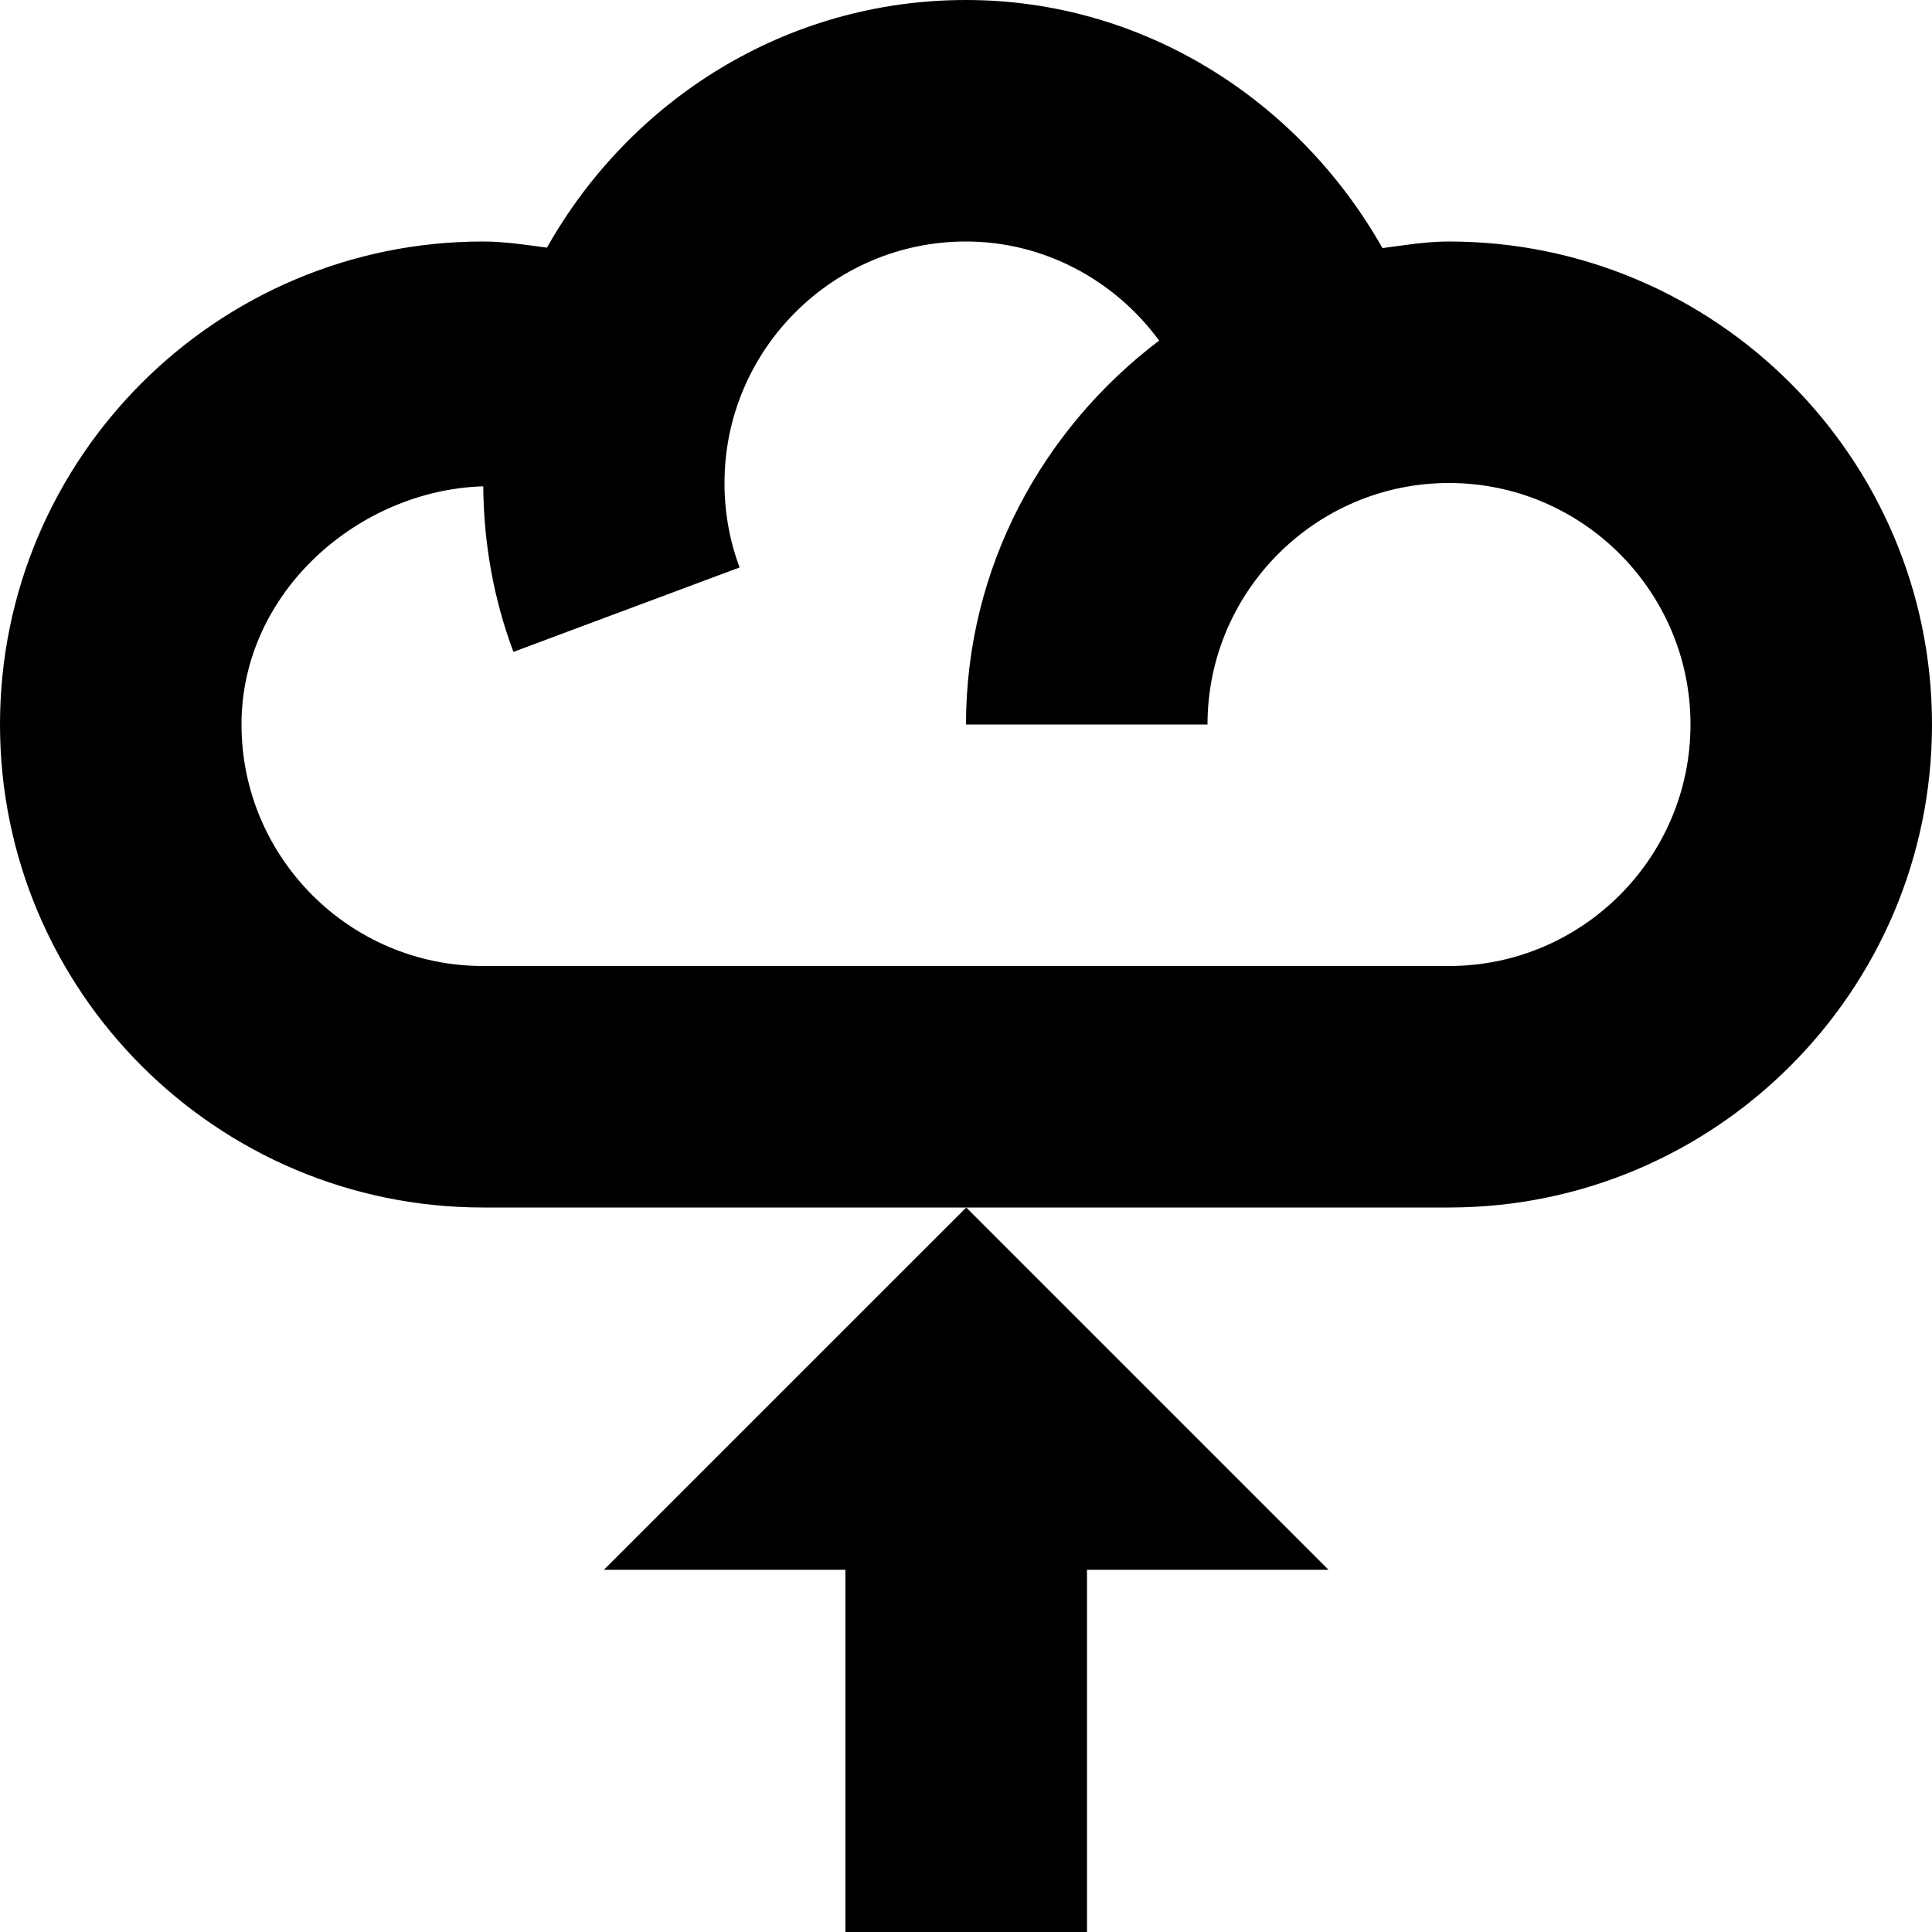
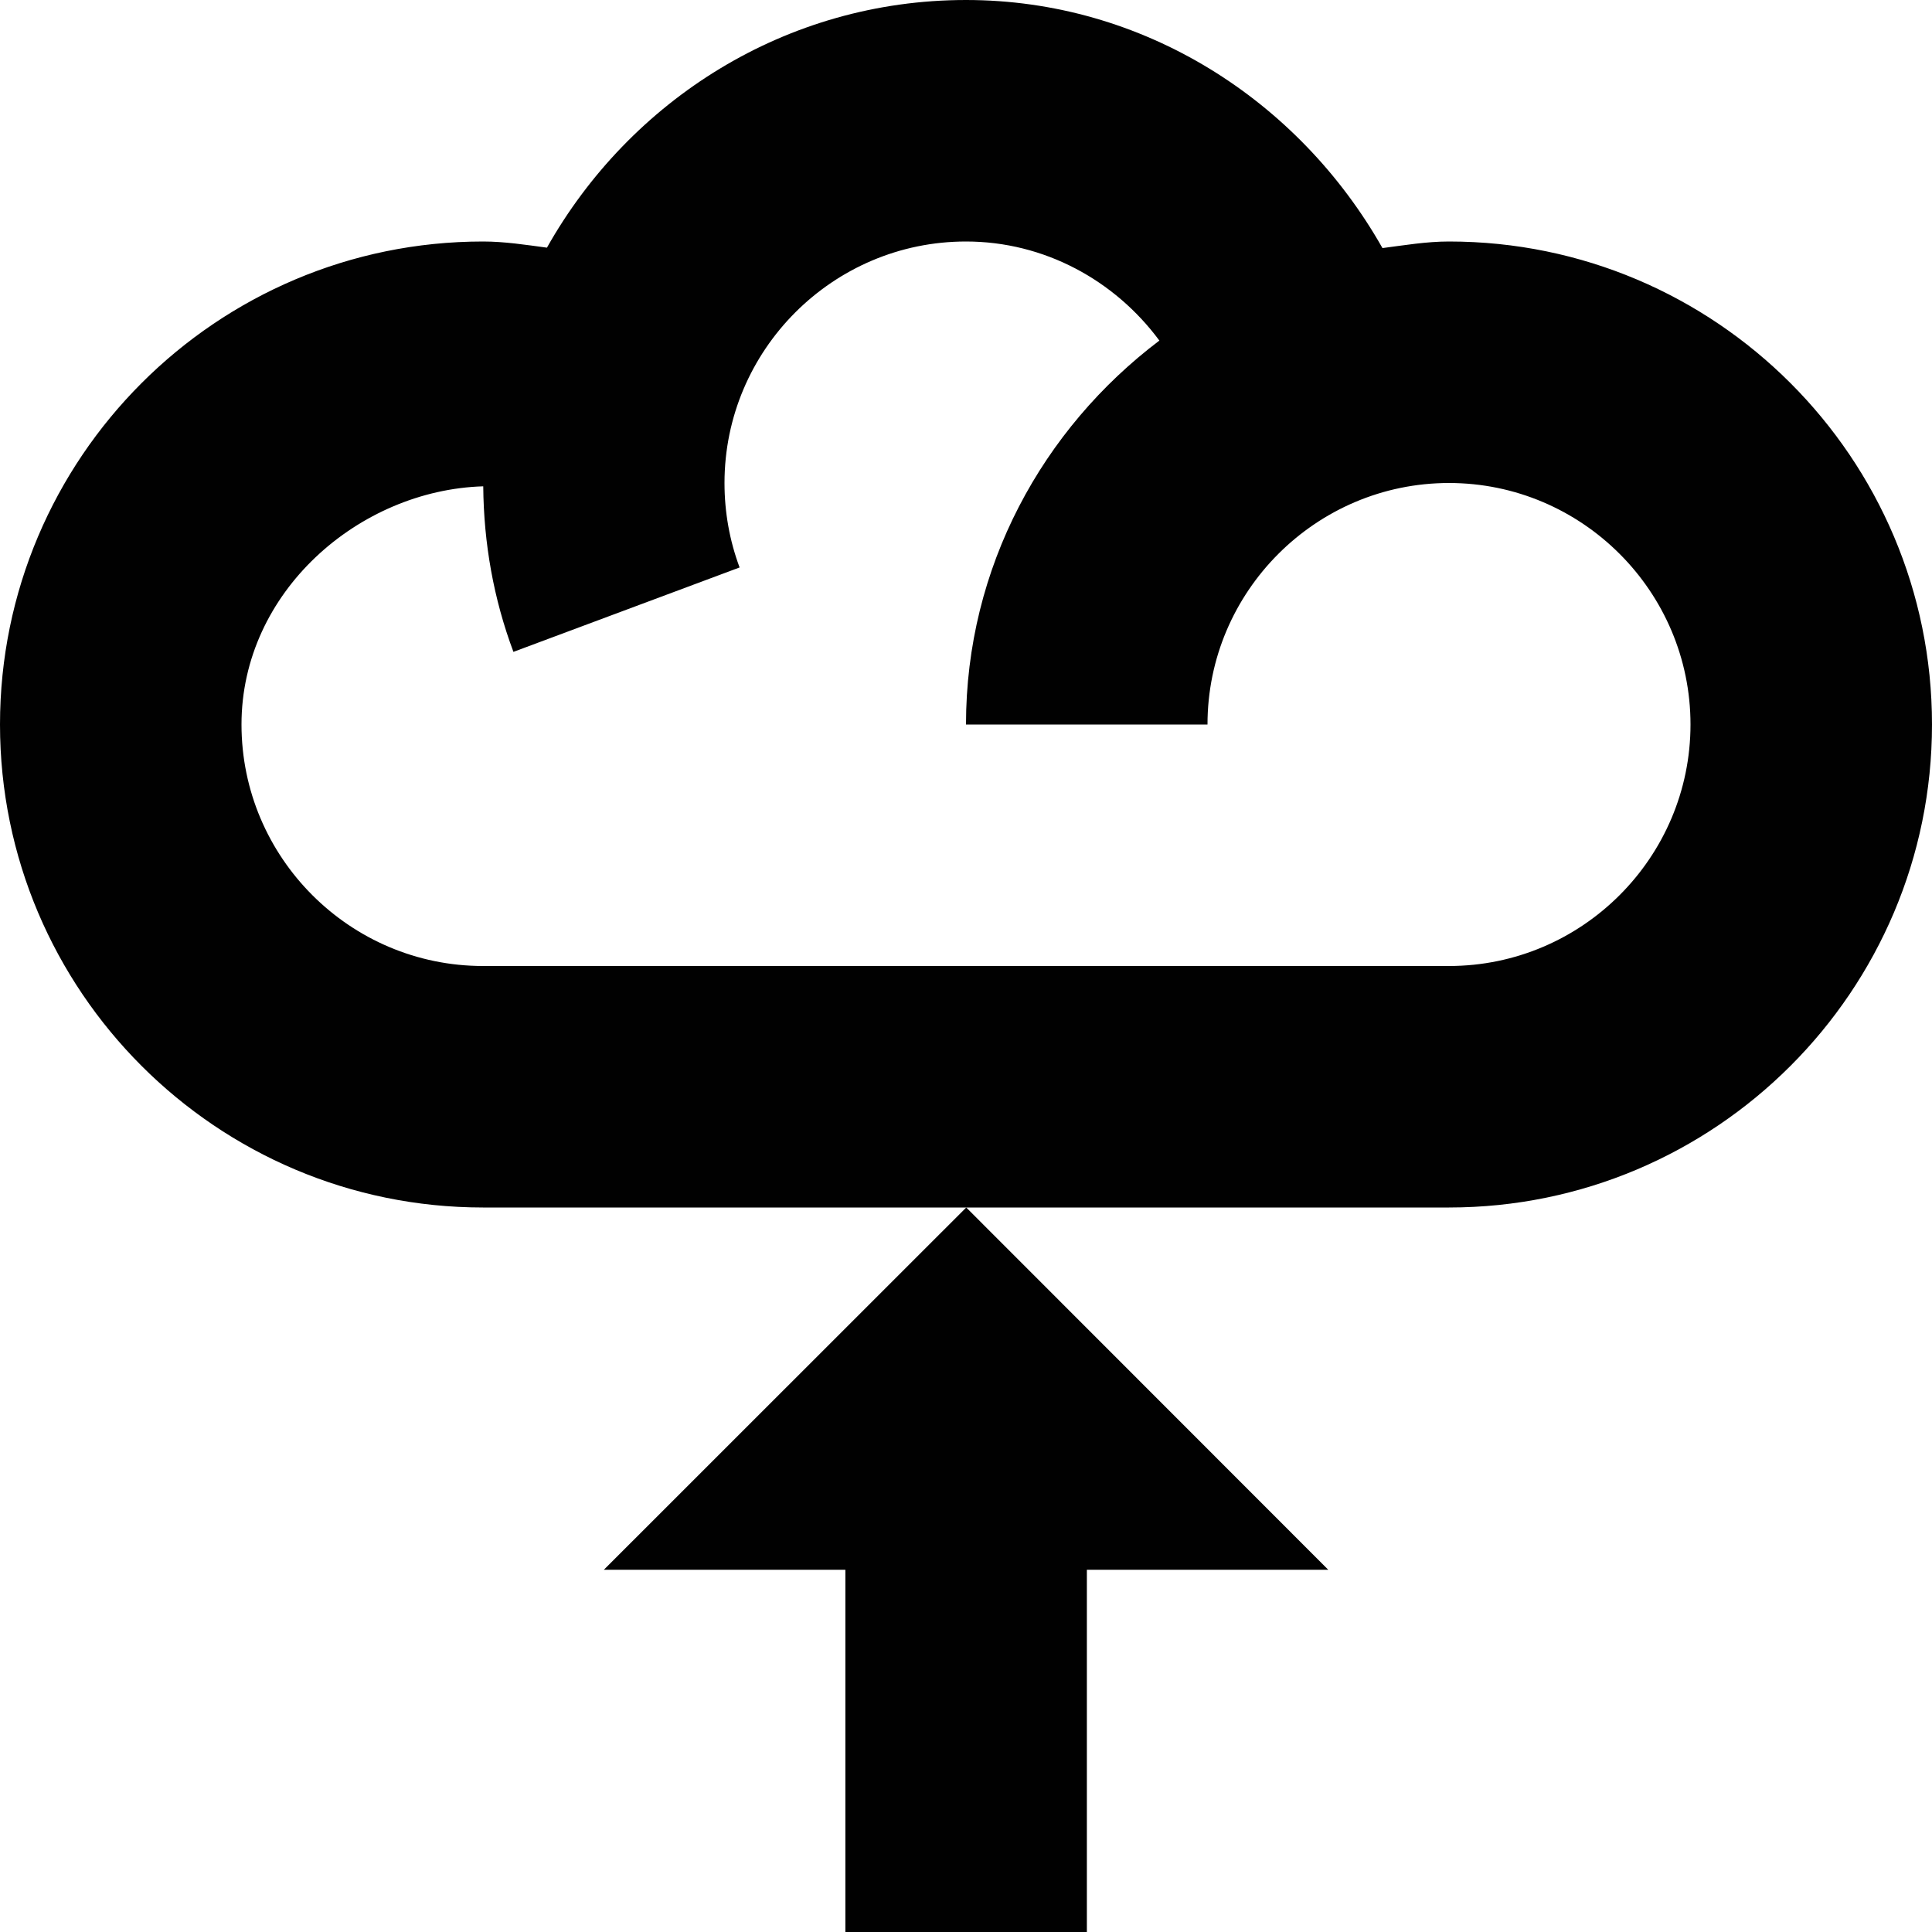
- <svg xmlns="http://www.w3.org/2000/svg" version="1.1" id="Layer_1" x="0px" y="0px" width="32px" height="32px" viewBox="0 0 32 32" enable-background="new 0 0 32 32" xml:space="preserve">
-   <g>
-     <path d="M24,4c-0.379,0-0.738,0.062-1.102,0.109C21.504,1.648,18.926,0,16,0c-2.988,0-5.567,1.664-6.941,4.102   C8.707,4.055,8.356,4,8,4c-4.411,0-8,3.586-8,8s3.589,8,8,8h16c4.41,0,8-3.586,8-8S28.41,4,24,4z M24,16H8c-2.207,0-4-1.797-4-4   c0-2.195,1.942-3.883,4.004-3.945C8.012,9,8.176,9.922,8.504,10.797l3.746-1.398C12.083,8.953,12,8.484,12,8c0-2.203,1.793-4,4-4   c1.293,0,2.465,0.641,3.199,1.641C17.27,7.102,16,9.396,16,12h4c0-2.203,1.793-4,4-4s4,1.797,4,4S26.207,16,24,16z" />
+ <svg xmlns="http://www.w3.org/2000/svg" version="1.1" x="0px" y="0px" width="32px" height="32px" viewBox="0 0 32 32" style="enable-background:new 0 0 32 32;" xml:space="preserve">
+   <g id="Layer_1">
+ </g>
+   <g id="cloud_x5F_upload">
    <g>
-       <polygon points="18.004,26 22.004,26 16.004,20 10.003,26 14.003,26 14.003,32 18.004,32   " />
+       <path style="fill:#010101;" d="M24,4c-0.375,0-0.738,0.062-1.102,0.109C21.504,1.648,18.926,0,16,0    c-2.988,0-5.568,1.664-6.941,4.102C8.707,4.055,8.357,4,8,4c-4.412,0-8,3.586-8,8s3.588,8,8,8h16c4.414,0,8-3.586,8-8    S28.414,4,24,4z M24,16H8c-2.205,0-4-1.797-4-4c0-2.195,1.943-3.883,4.004-3.945C8.012,9,8.176,9.922,8.504,10.797l3.746-1.398    C12.084,8.953,12,8.484,12,8c0-2.203,1.795-4,4-4c1.295,0,2.463,0.641,3.203,1.641C17.27,7.102,16,9.395,16,12h4    c0-2.203,1.797-4,4-4s4,1.797,4,4S26.203,16,24,16z" />
+       <g>
+         <polygon style="fill:#010101;" points="18.002,26 22,26 16.004,20 10.002,26 14.002,26 14.002,32 18.002,32    " />
+       </g>
    </g>
  </g>
</svg>
